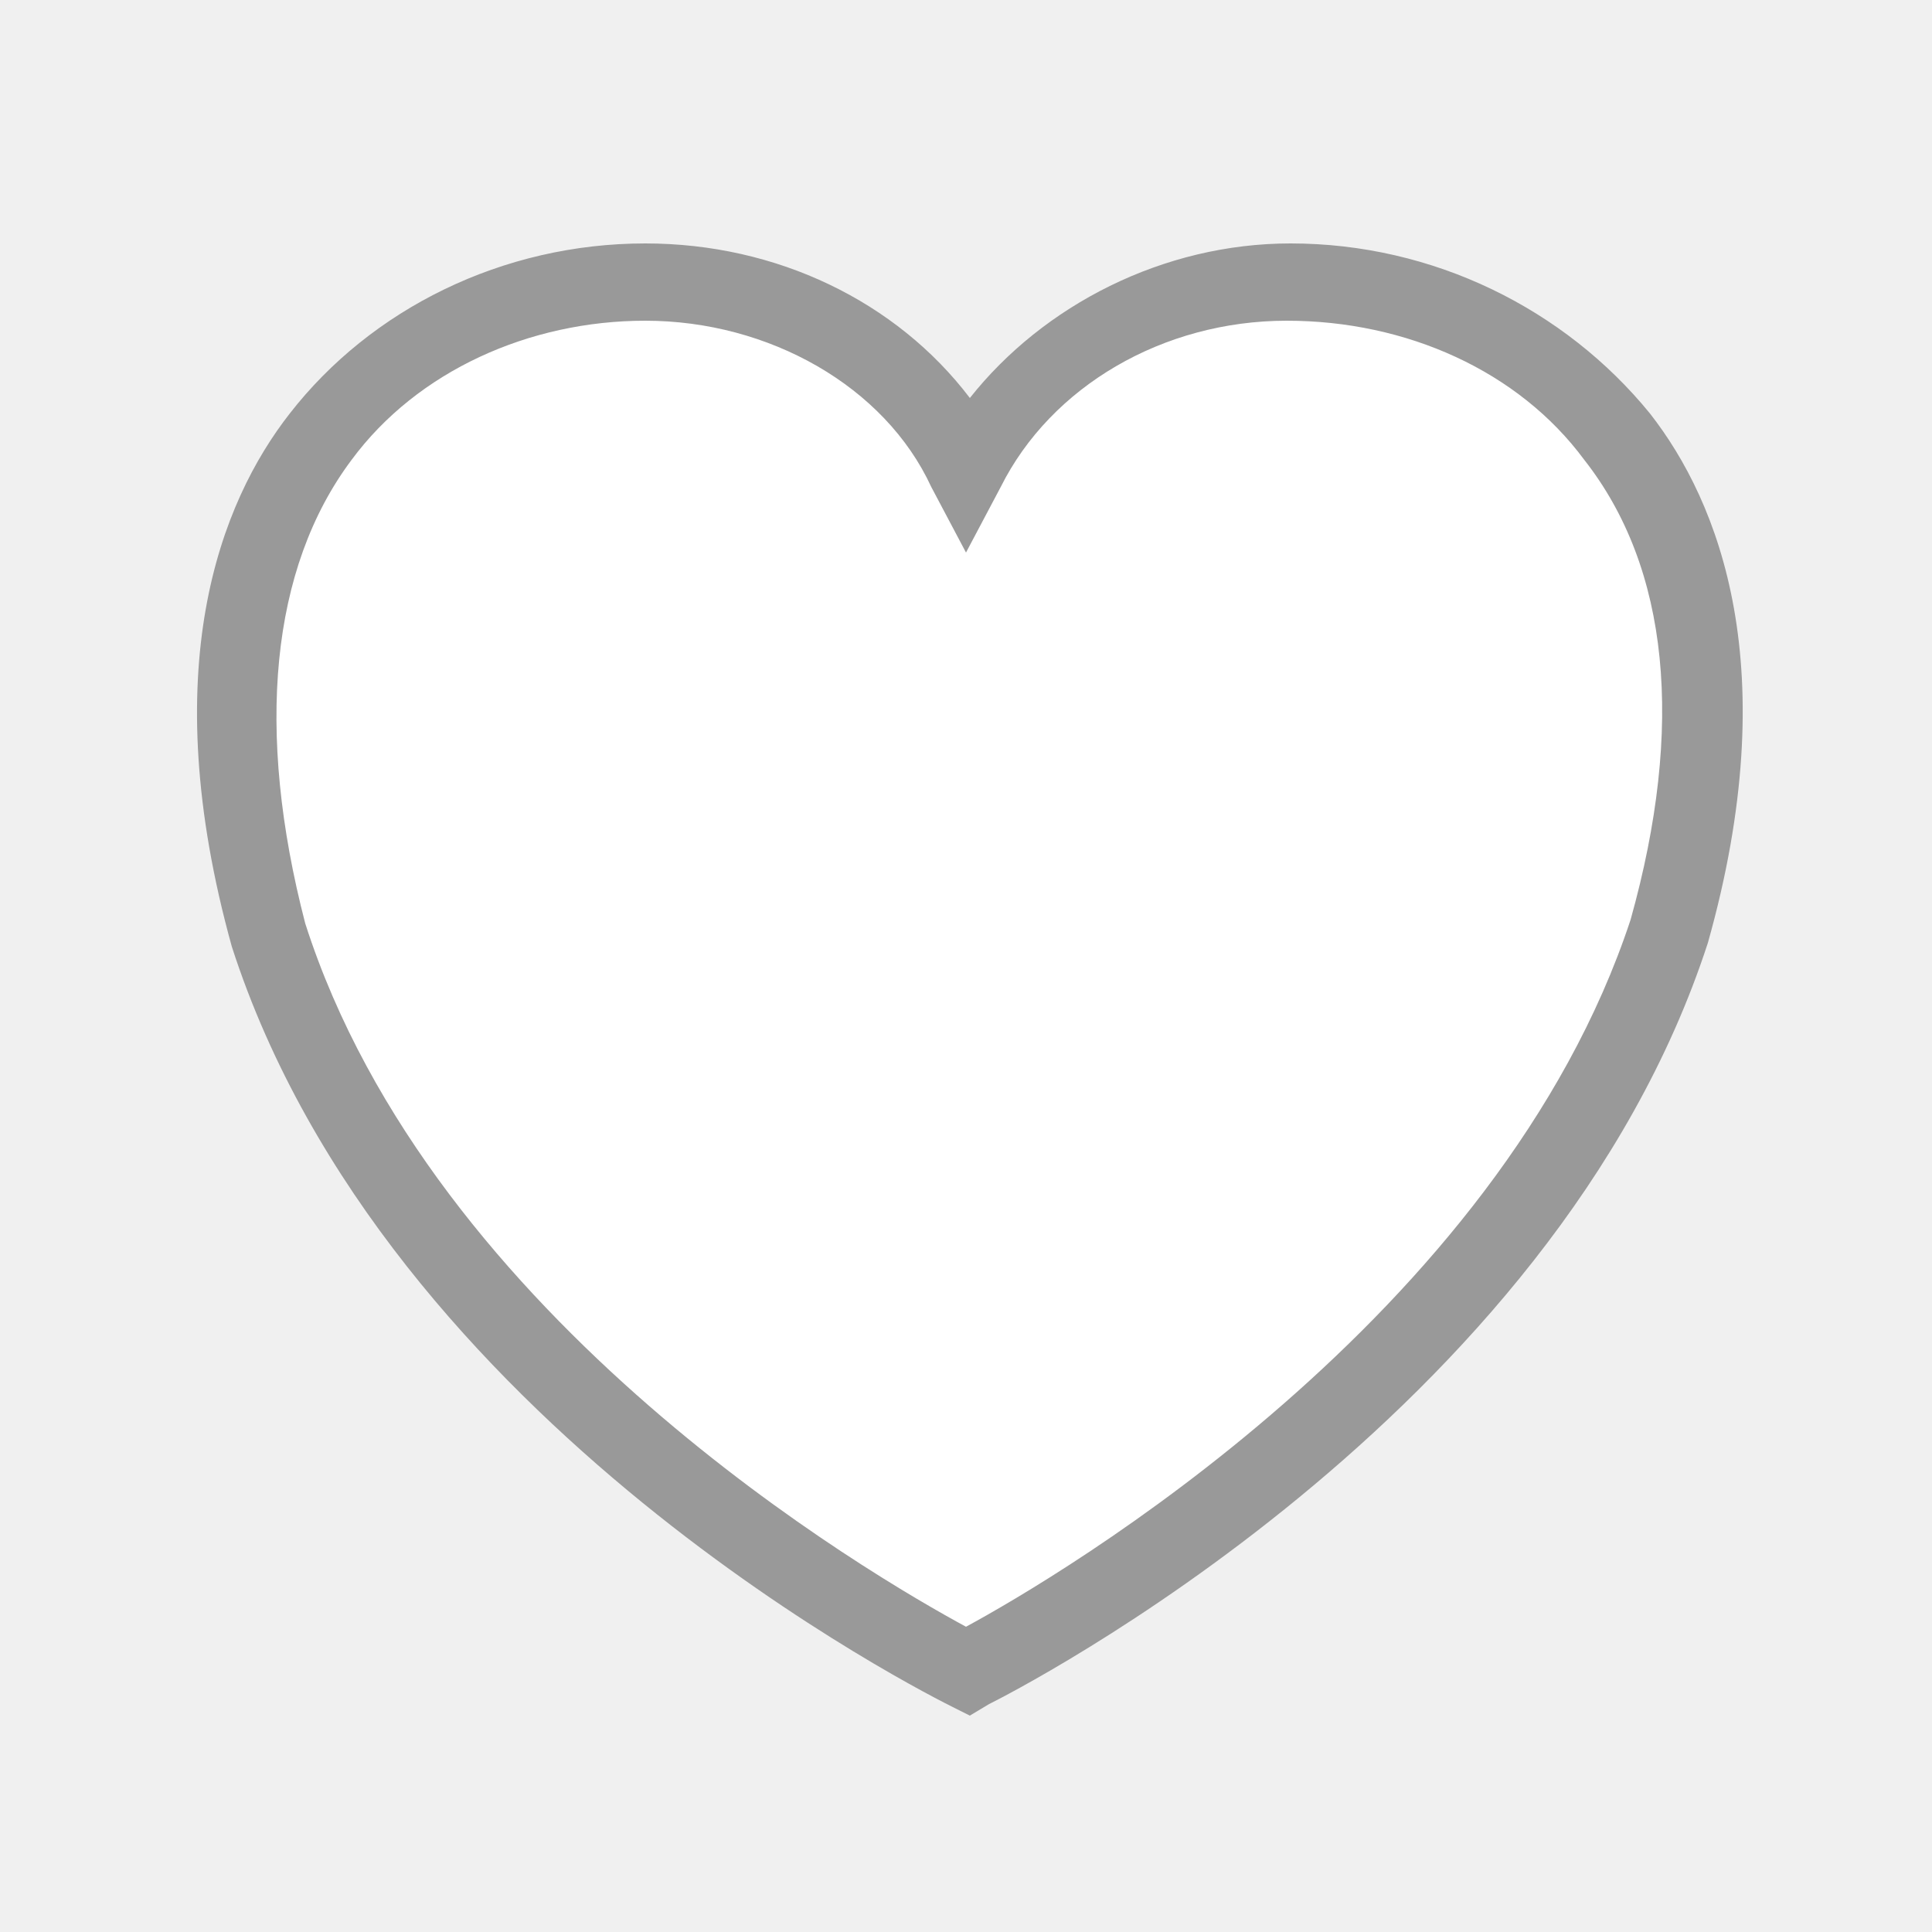
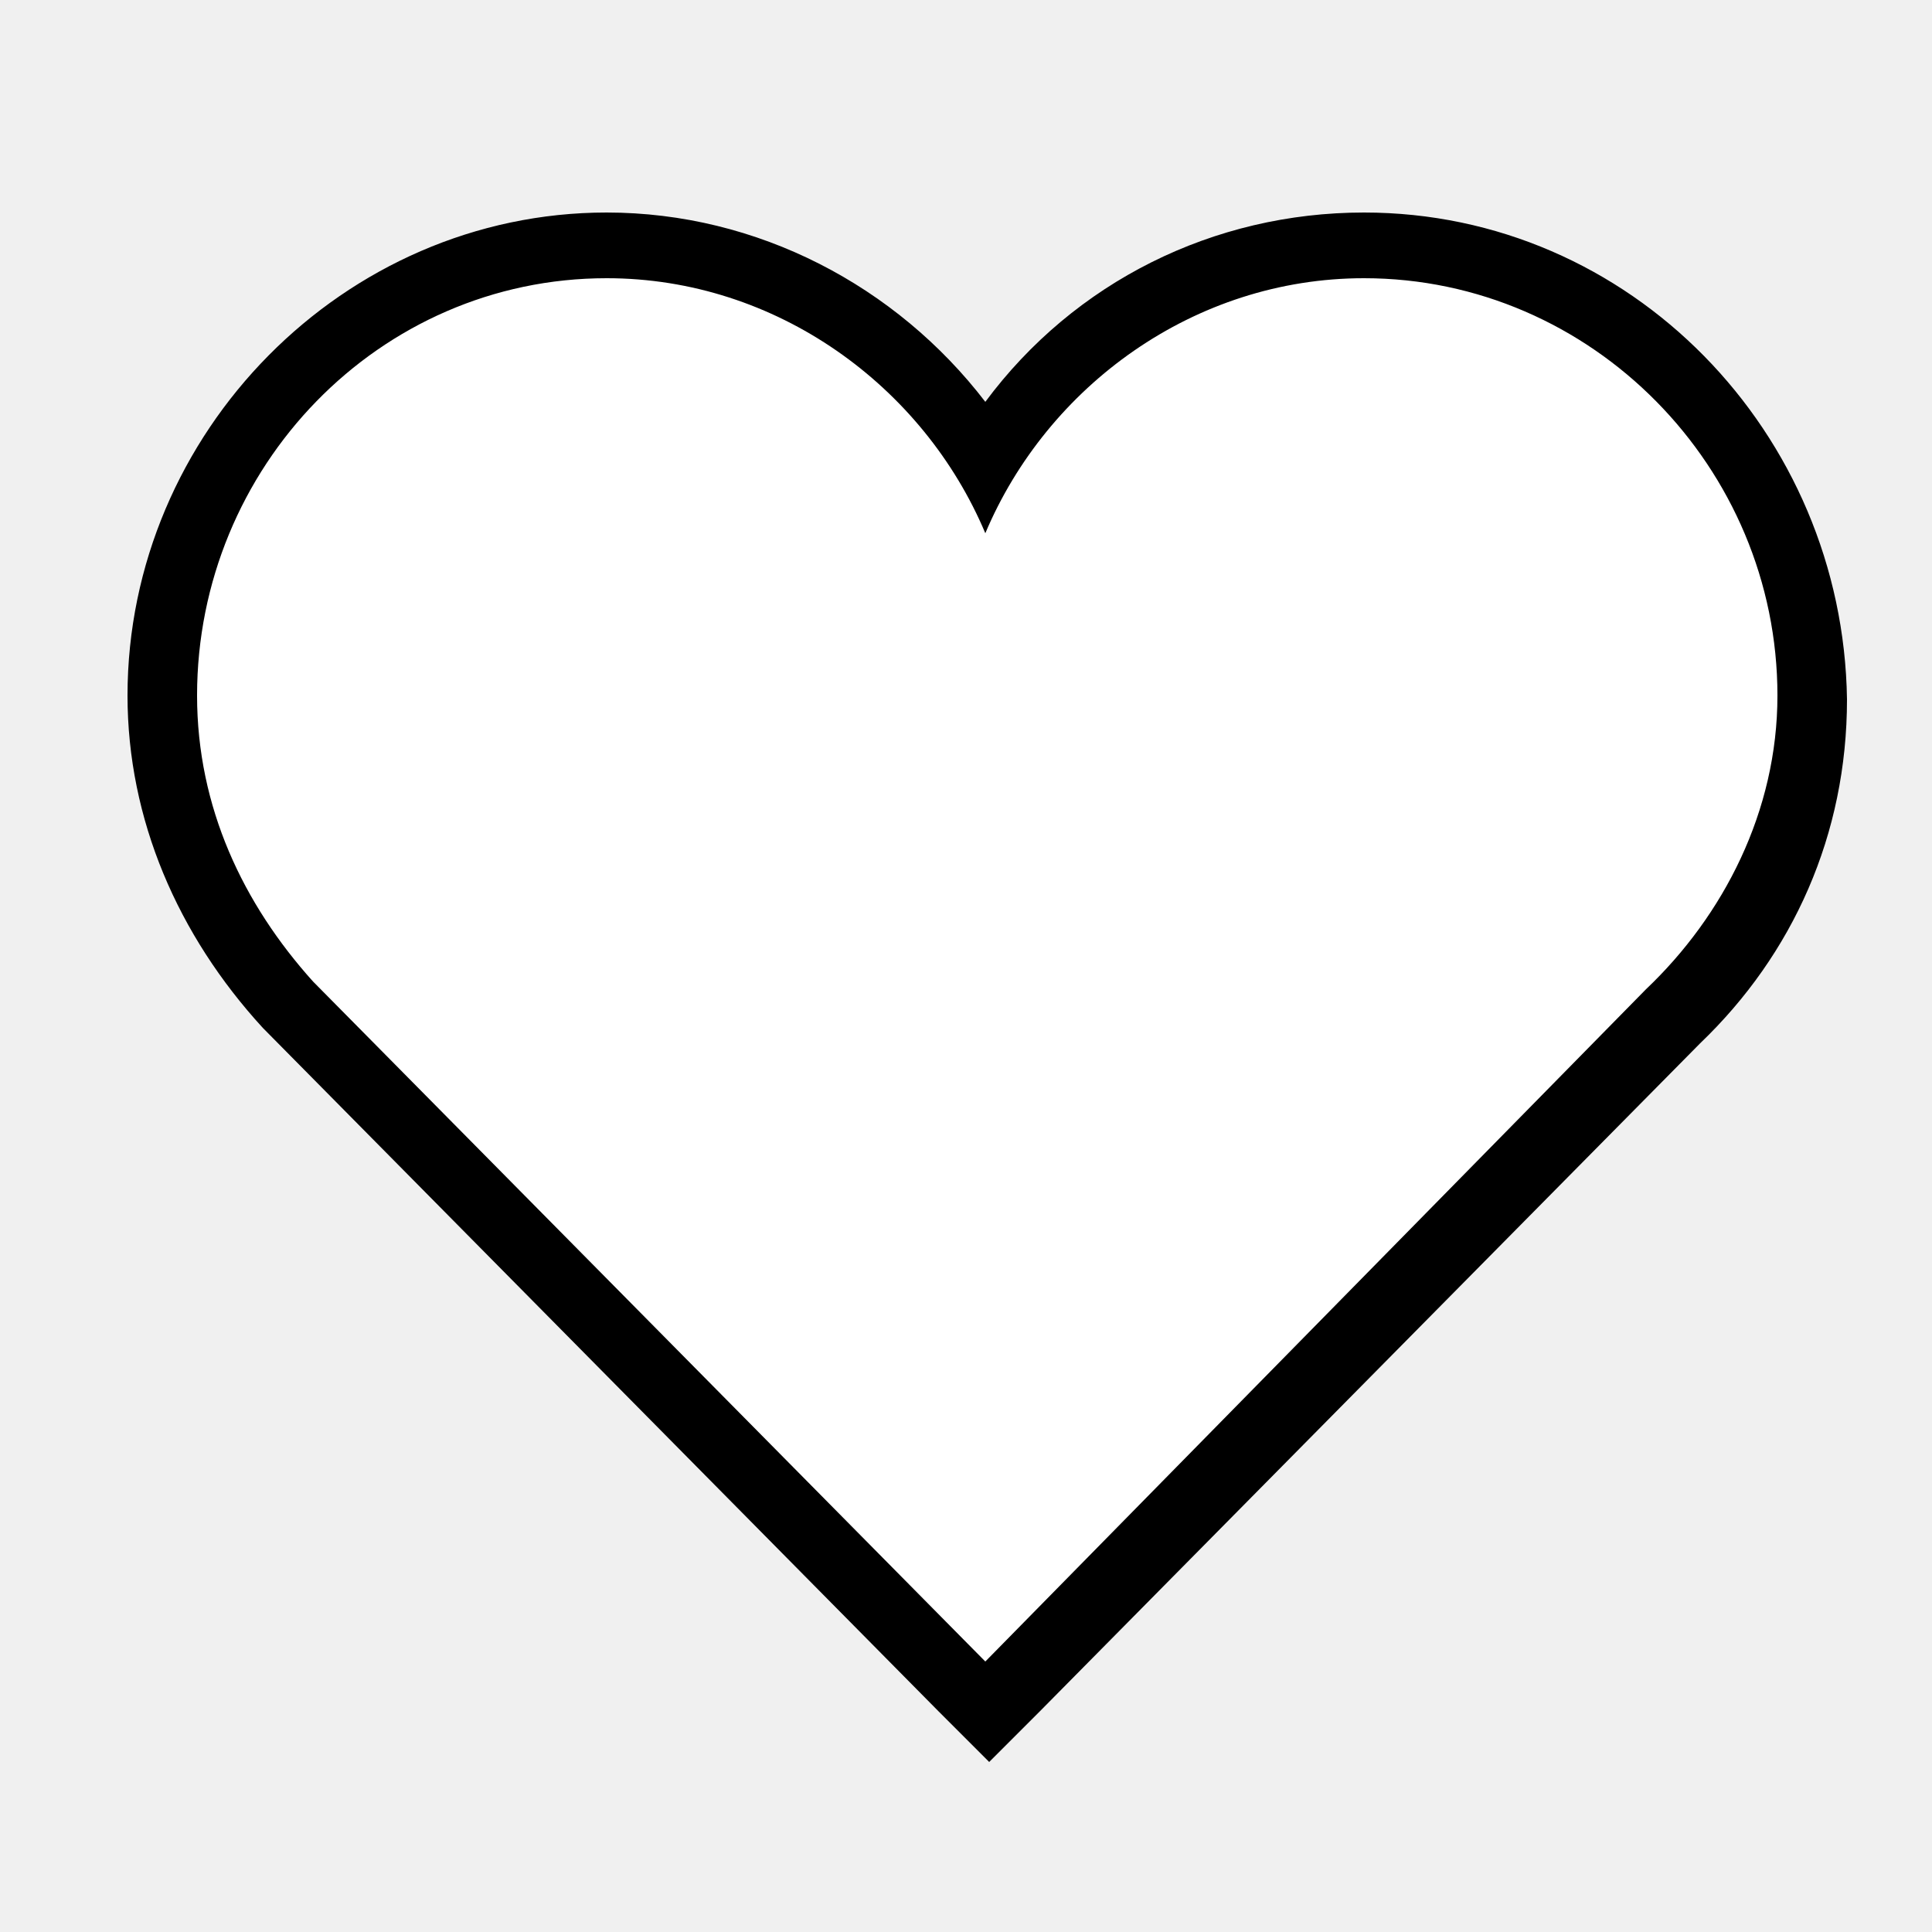
<svg xmlns="http://www.w3.org/2000/svg" version="1.1" id="Layer_1" x="0px" y="0px" viewBox="0 0 50 50" enable-background="new 0 0 50 50" xml:space="preserve">
-   <path fill="#FFFFFF" id="back" d="M33.4,7.3c-3.6,0-6.8,1.9-8.3,4.8c-1.5-2.9-4.8-4.8-8.4-4.8c-5.6,0-13.1,4.5-9.7,16.9   c3.9,12.1,18.1,19.1,18.1,19.1s14.2-7.1,18.1-19.1C46.6,11.8,39,7.3,33.4,7.3z" />
  <g>
-     <path fill="#999999" id="outline" d="M25.1,44.4l-0.4-0.2C24.1,43.9,10,36.9,6,24.5c-2-7.2-0.3-11.5,1.5-13.8c2.1-2.7,5.5-4.4,9.2-4.4    c3.4,0,6.5,1.5,8.4,4c1.9-2.4,5-4,8.3-4c3.7,0,7.1,1.7,9.3,4.4c1.8,2.3,3.5,6.6,1.5,13.7c-4,12.3-18,19.4-18.6,19.7L25.1,44.4z     M16.7,8.3c-3,0-5.9,1.3-7.6,3.6c-2.1,2.8-2.5,7-1.2,12c3.3,10.3,14.7,16.9,17.1,18.2c2.4-1.3,13.8-8,17.2-18.3    c1.4-5,1-9.1-1.2-11.9c-1.7-2.3-4.6-3.6-7.7-3.6c-3.2,0-6.1,1.7-7.4,4.3l-0.9,1.7l-0.9-1.7C22.9,10,19.9,8.3,16.7,8.3z" />
+     <g>
+       <path class="heart-fill" fill="#FFFFFF" d="M35.8,6.4C42,6.4,47,11.5,47,17.7c0,3.2-1.5,5.9-3.5,8l-18,18.2L7.2,25.4C5.2,23.4,4,20.7,4,17.7      C4,11.5,9,6.4,15.2,6.4c4.6,0,8.6,2.9,10.3,6.9C27.2,9.3,31.2,6.4,35.8,6.4z" />
+     </g>
+   </g>
+   <g>
+     <g>
+       <path class="heart-outline" d="M35.3,5.5c-3.9,0-7.5,1.8-9.8,4.9c-2.3-3-5.9-4.9-9.8-4.9C8.9,5.5,3.3,11.2,3.3,18c0,3.2,1.3,6.2,3.5,8.6l17.5,17.7      l1.3,1.3l1.3-1.3l17.1-17.3c2.4-2.3,3.8-5.4,3.8-8.9C47.7,11.2,42.2,5.5,35.3,5.5z M35.3,7.2C41.2,7.2,46,12.1,46,18      c0,3-1.4,5.7-3.4,7.6L25.5,43L8.1,25.4c-1.8-2-3-4.5-3-7.4c0-5.9,4.7-10.8,10.6-10.8c4.4,0,8.2,2.8,9.8,6.6      C27.1,10,30.9,7.2,35.3,7.2z" />
+     </g>
  </g>
</svg>
